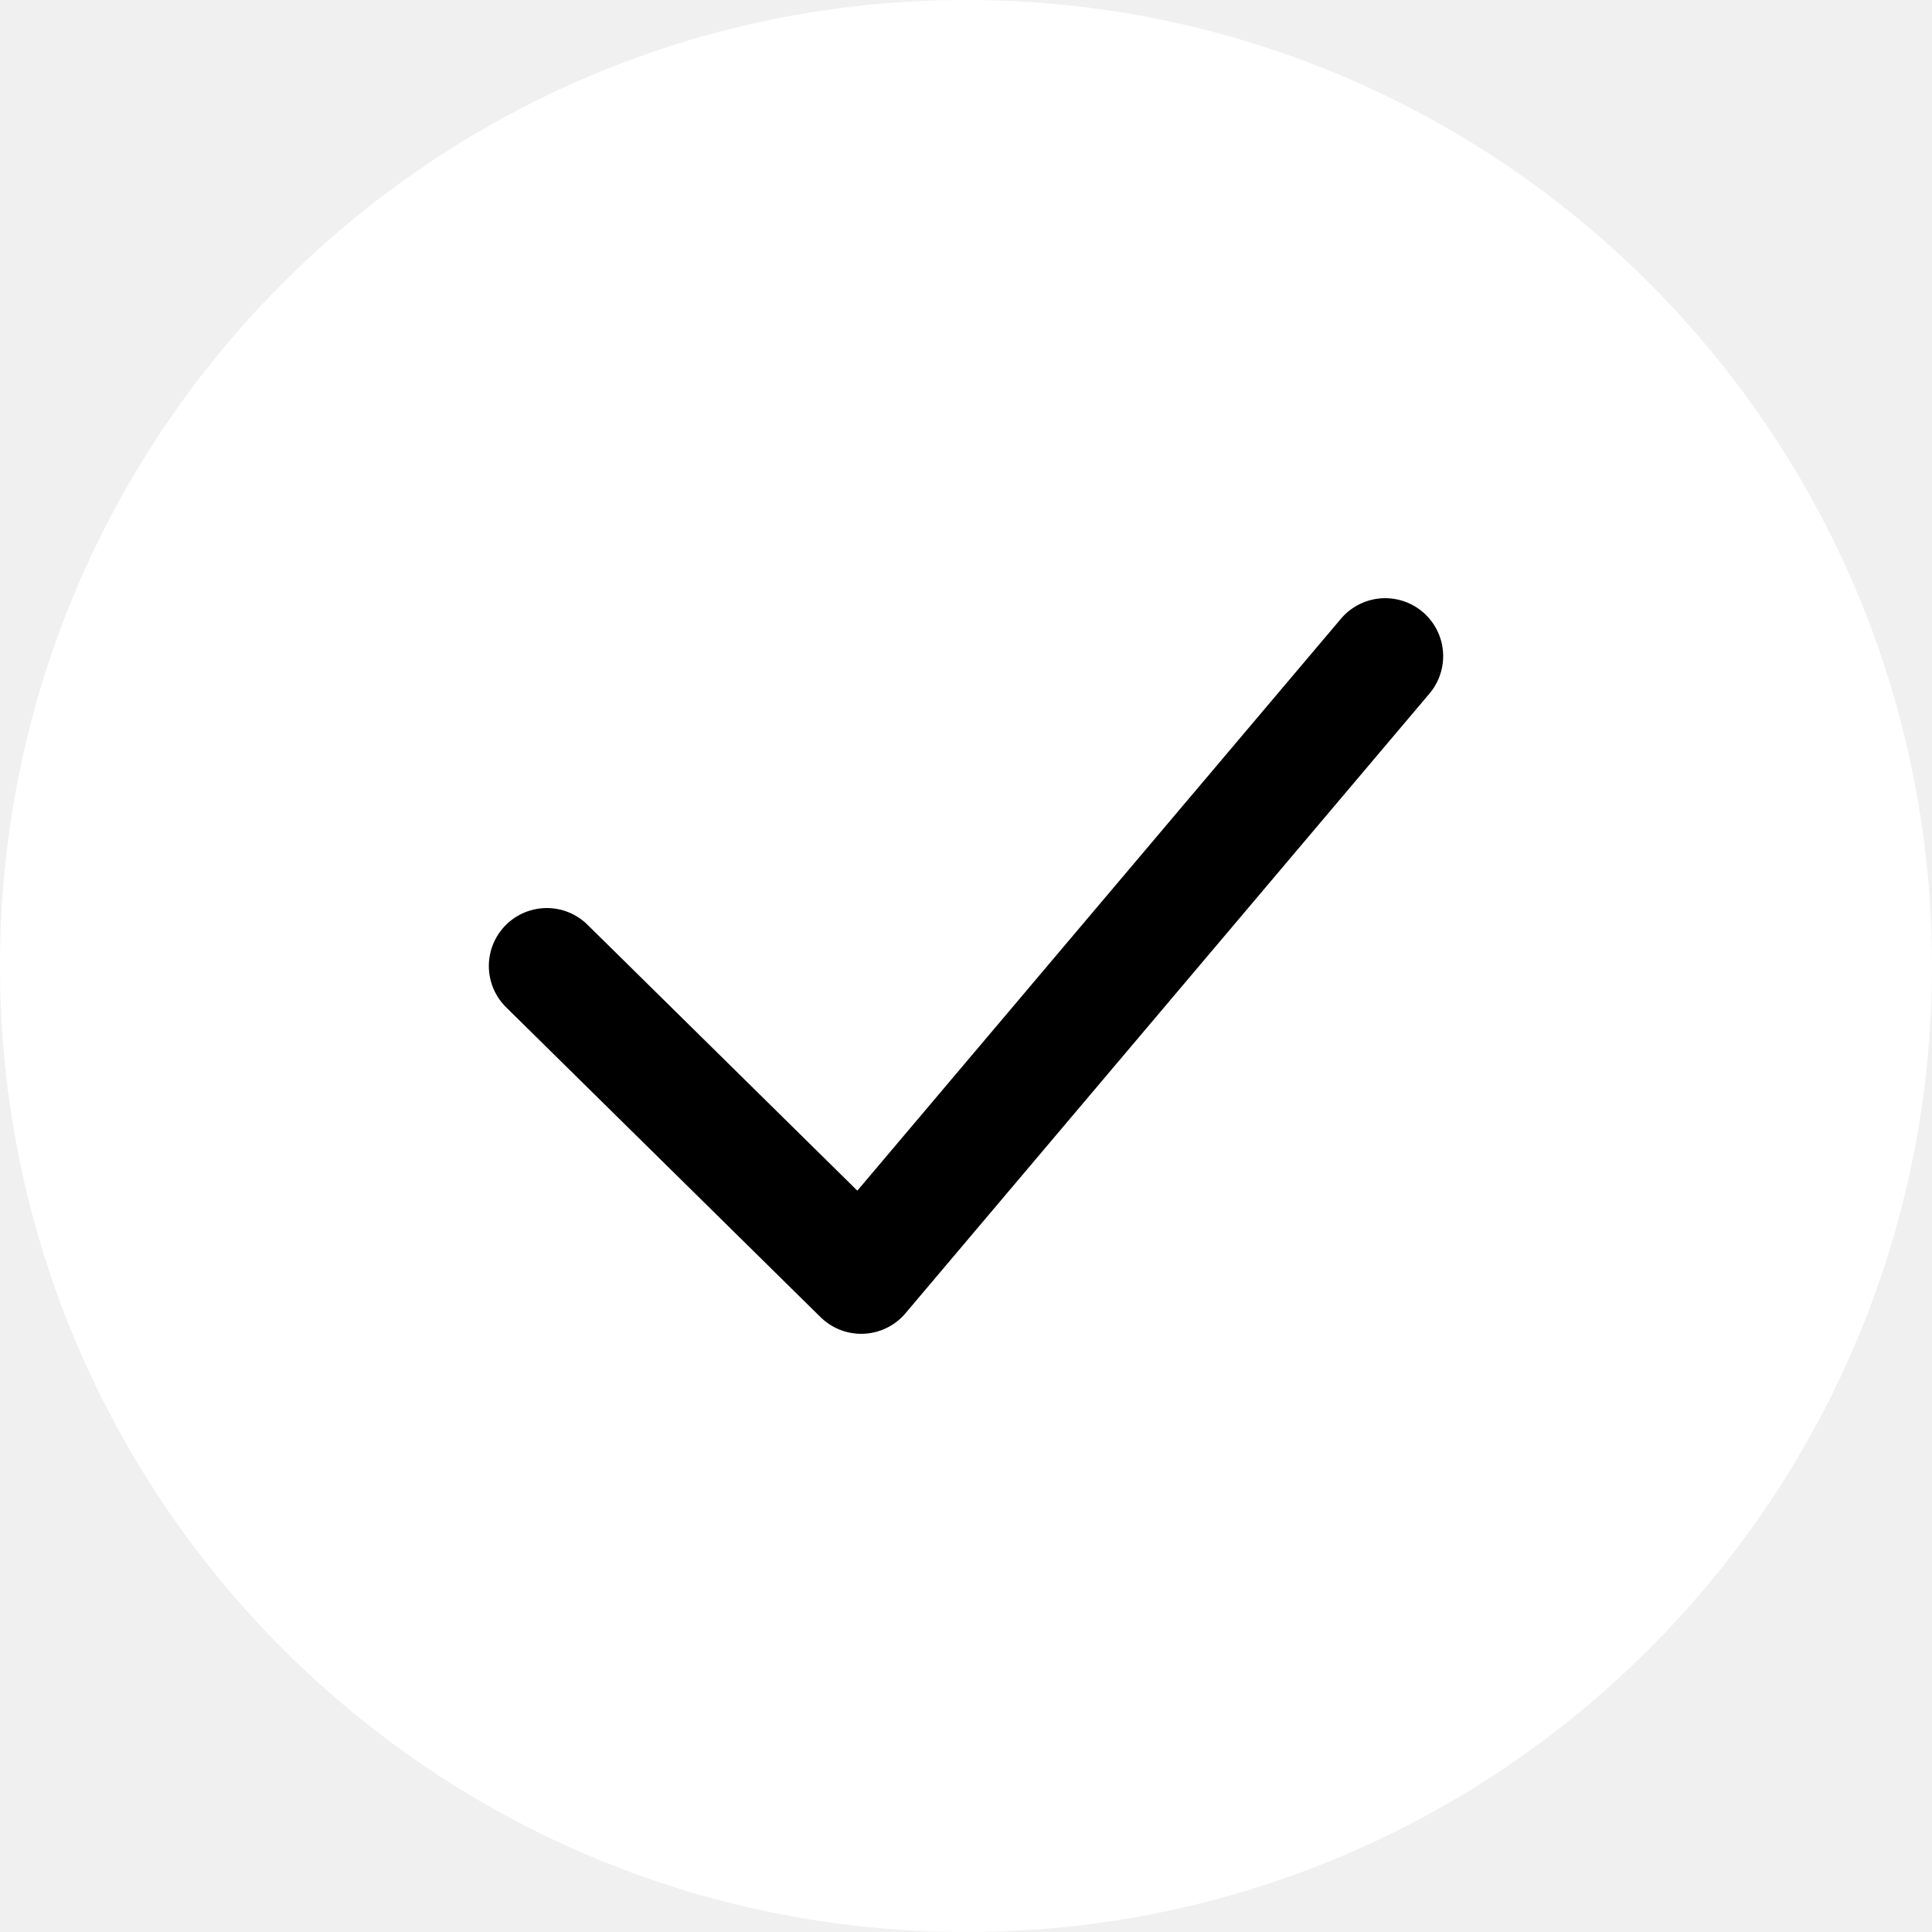
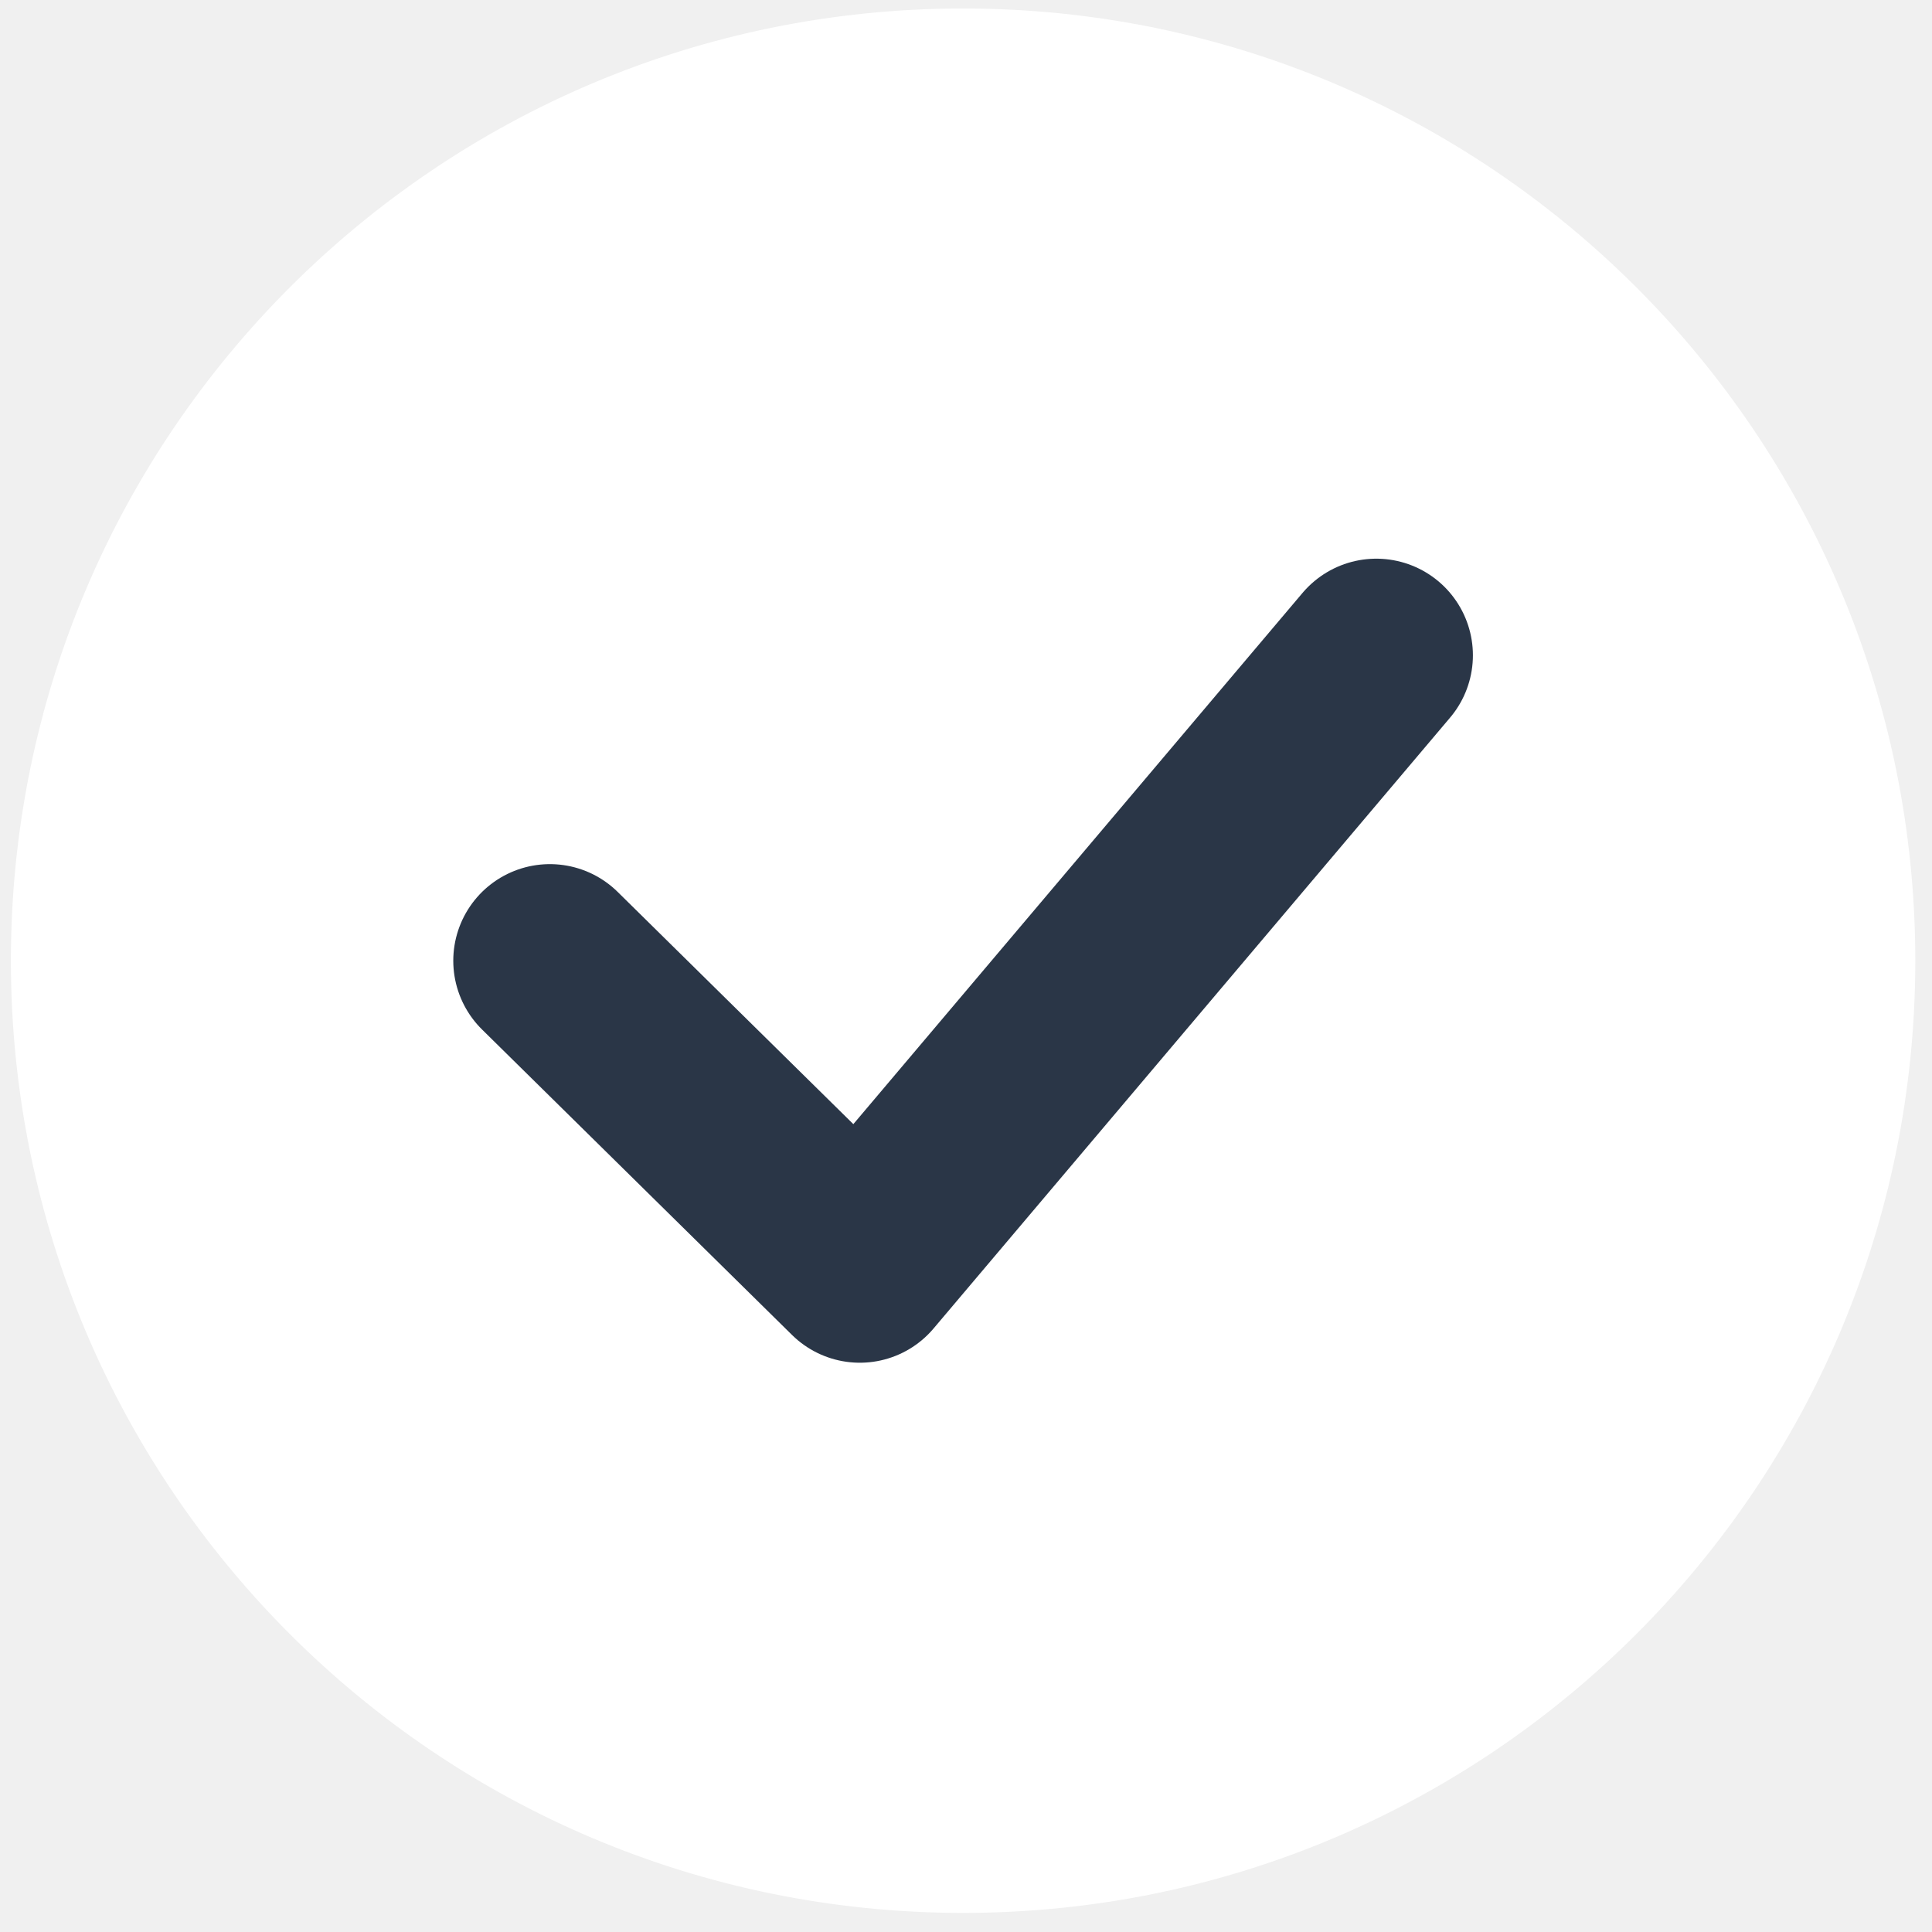
- <svg xmlns="http://www.w3.org/2000/svg" width="50" height="50" viewBox="0 0 50 50" fill="none">
-   <circle cx="25" cy="25" r="25" fill="white" />
-   <path d="M14.151 25L22.288 33.019L35.849 16.981" stroke="black" stroke-width="3" stroke-linecap="round" stroke-linejoin="round" />
+ <svg xmlns="http://www.w3.org/2000/svg" width="70" height="70" viewBox="0 0 70 70" fill="none">
+   <circle cx="34.895" cy="34.808" r="34.5" fill="white" />
+   <path d="M19.923 34.809L31.152 45.874L49.866 23.742" stroke="#2A3647" stroke-width="7" stroke-linecap="round" stroke-linejoin="round" />
</svg>
